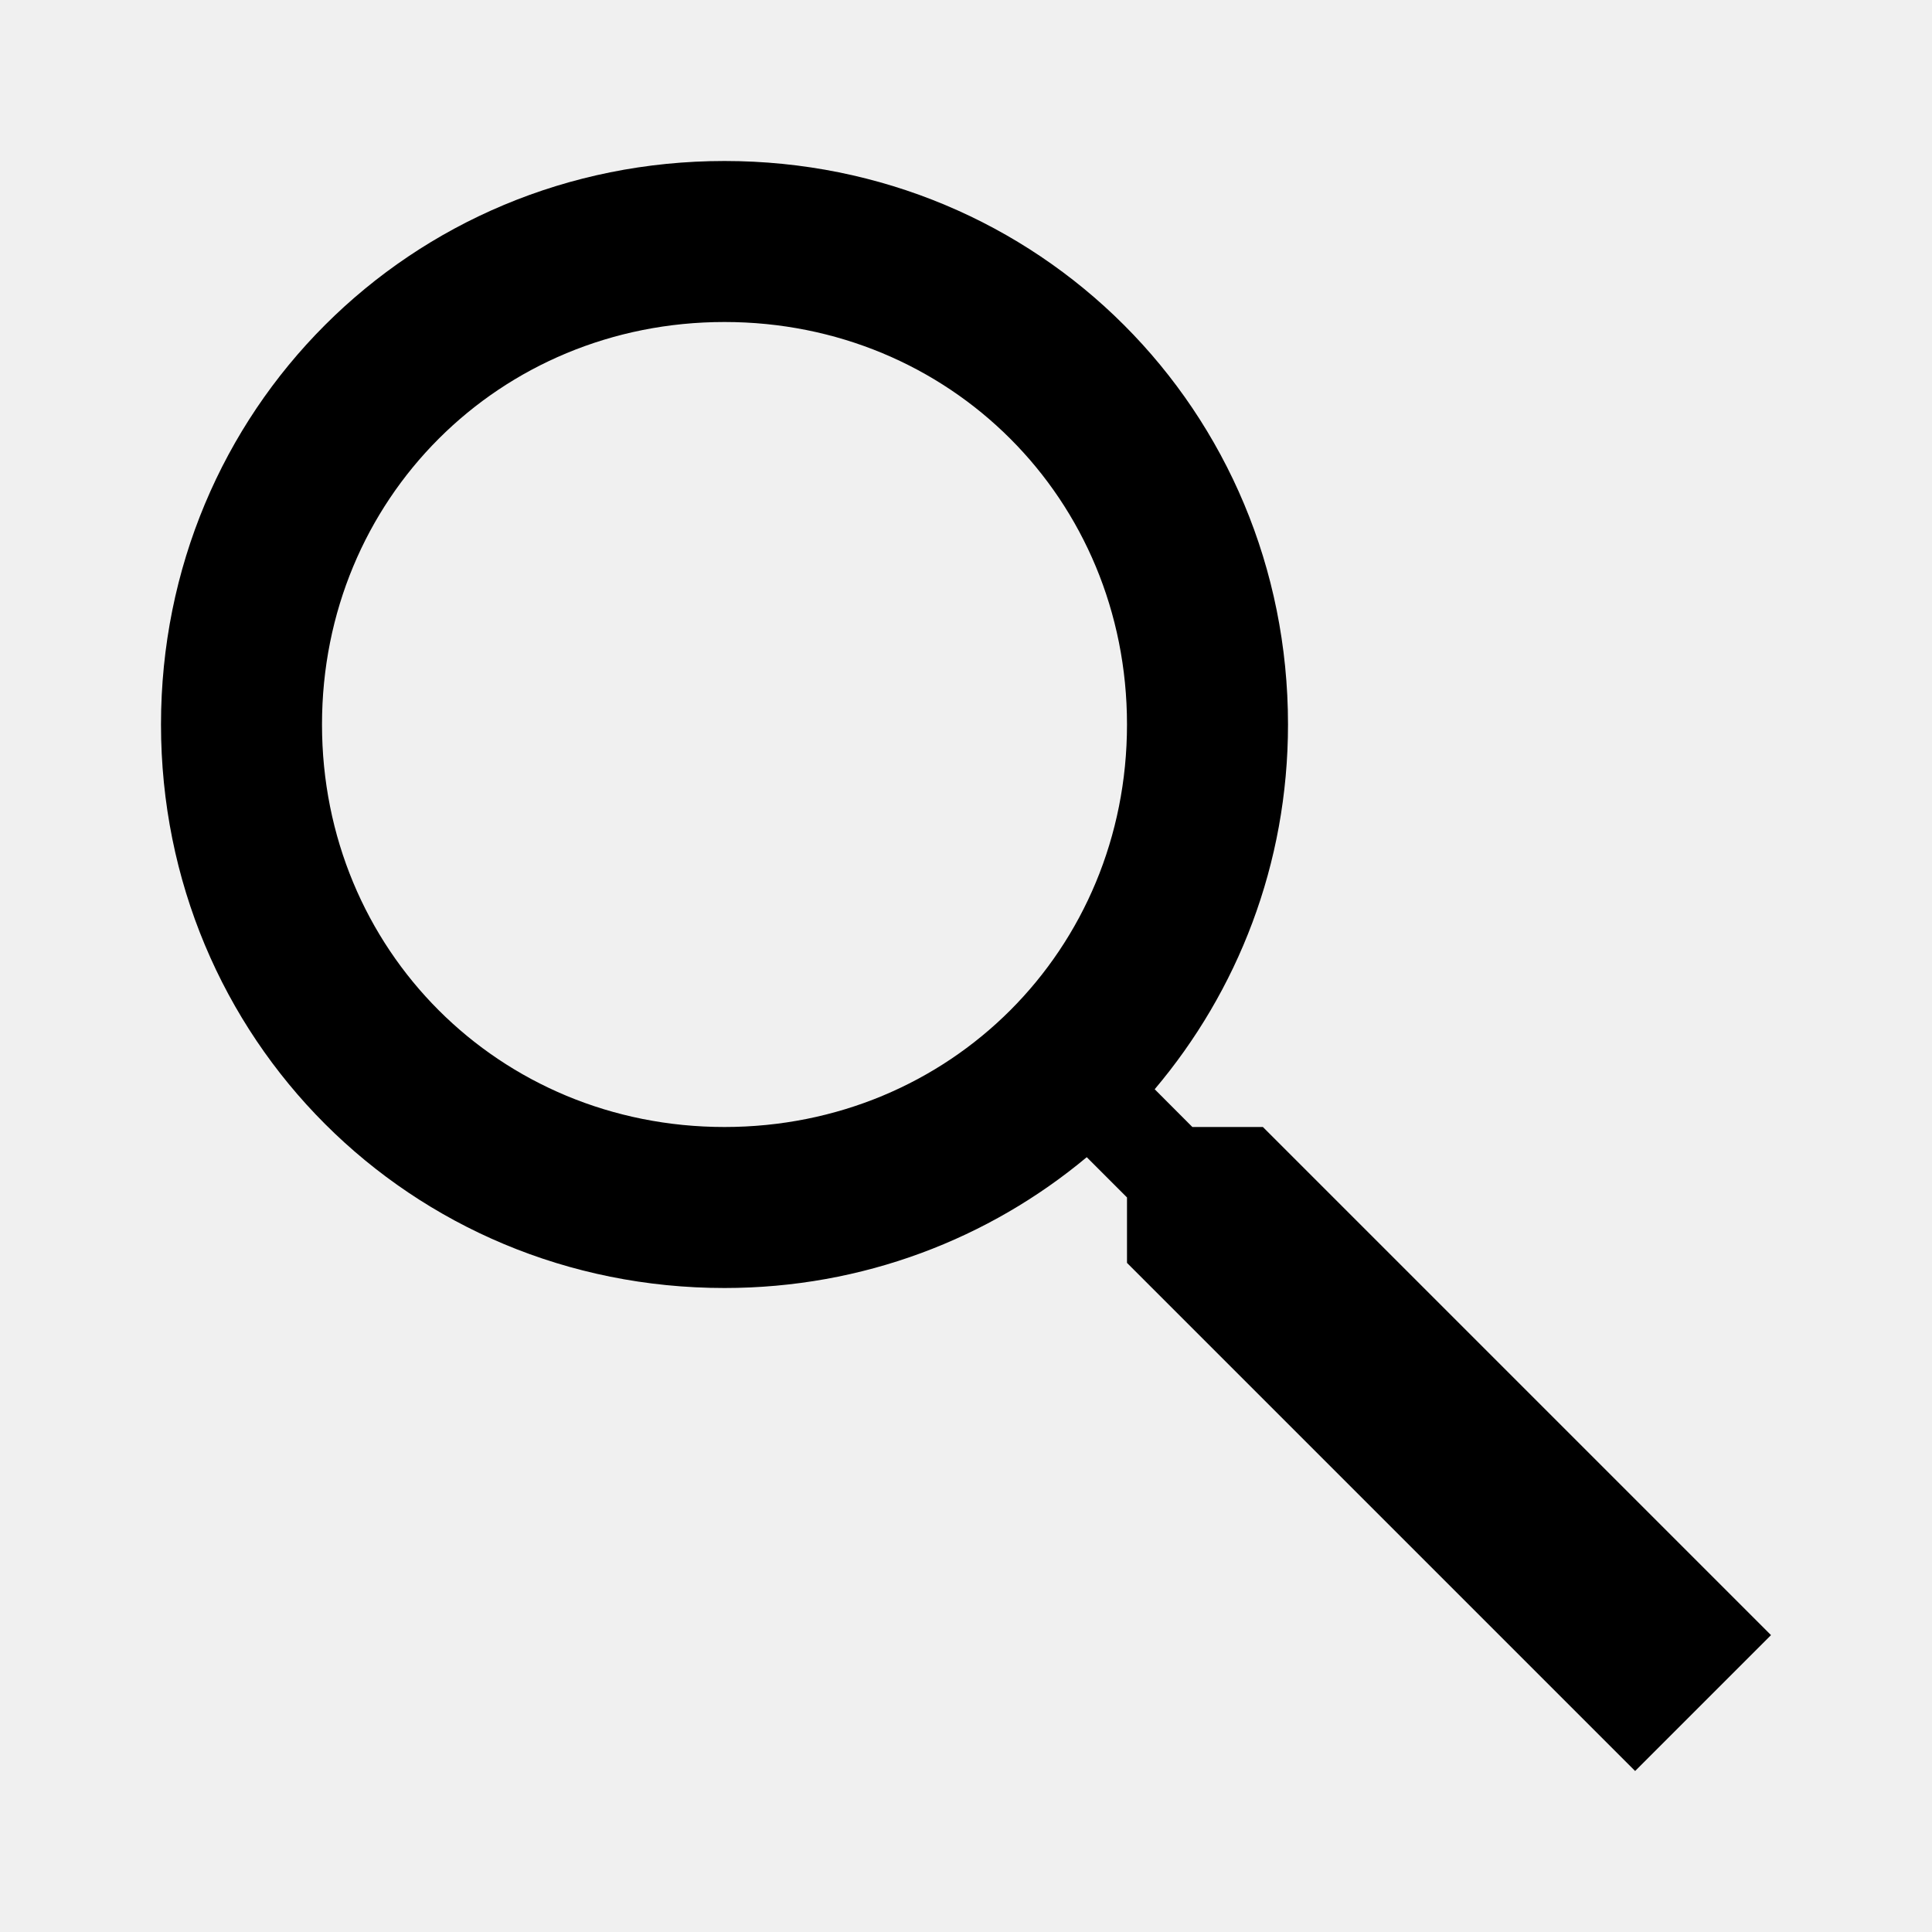
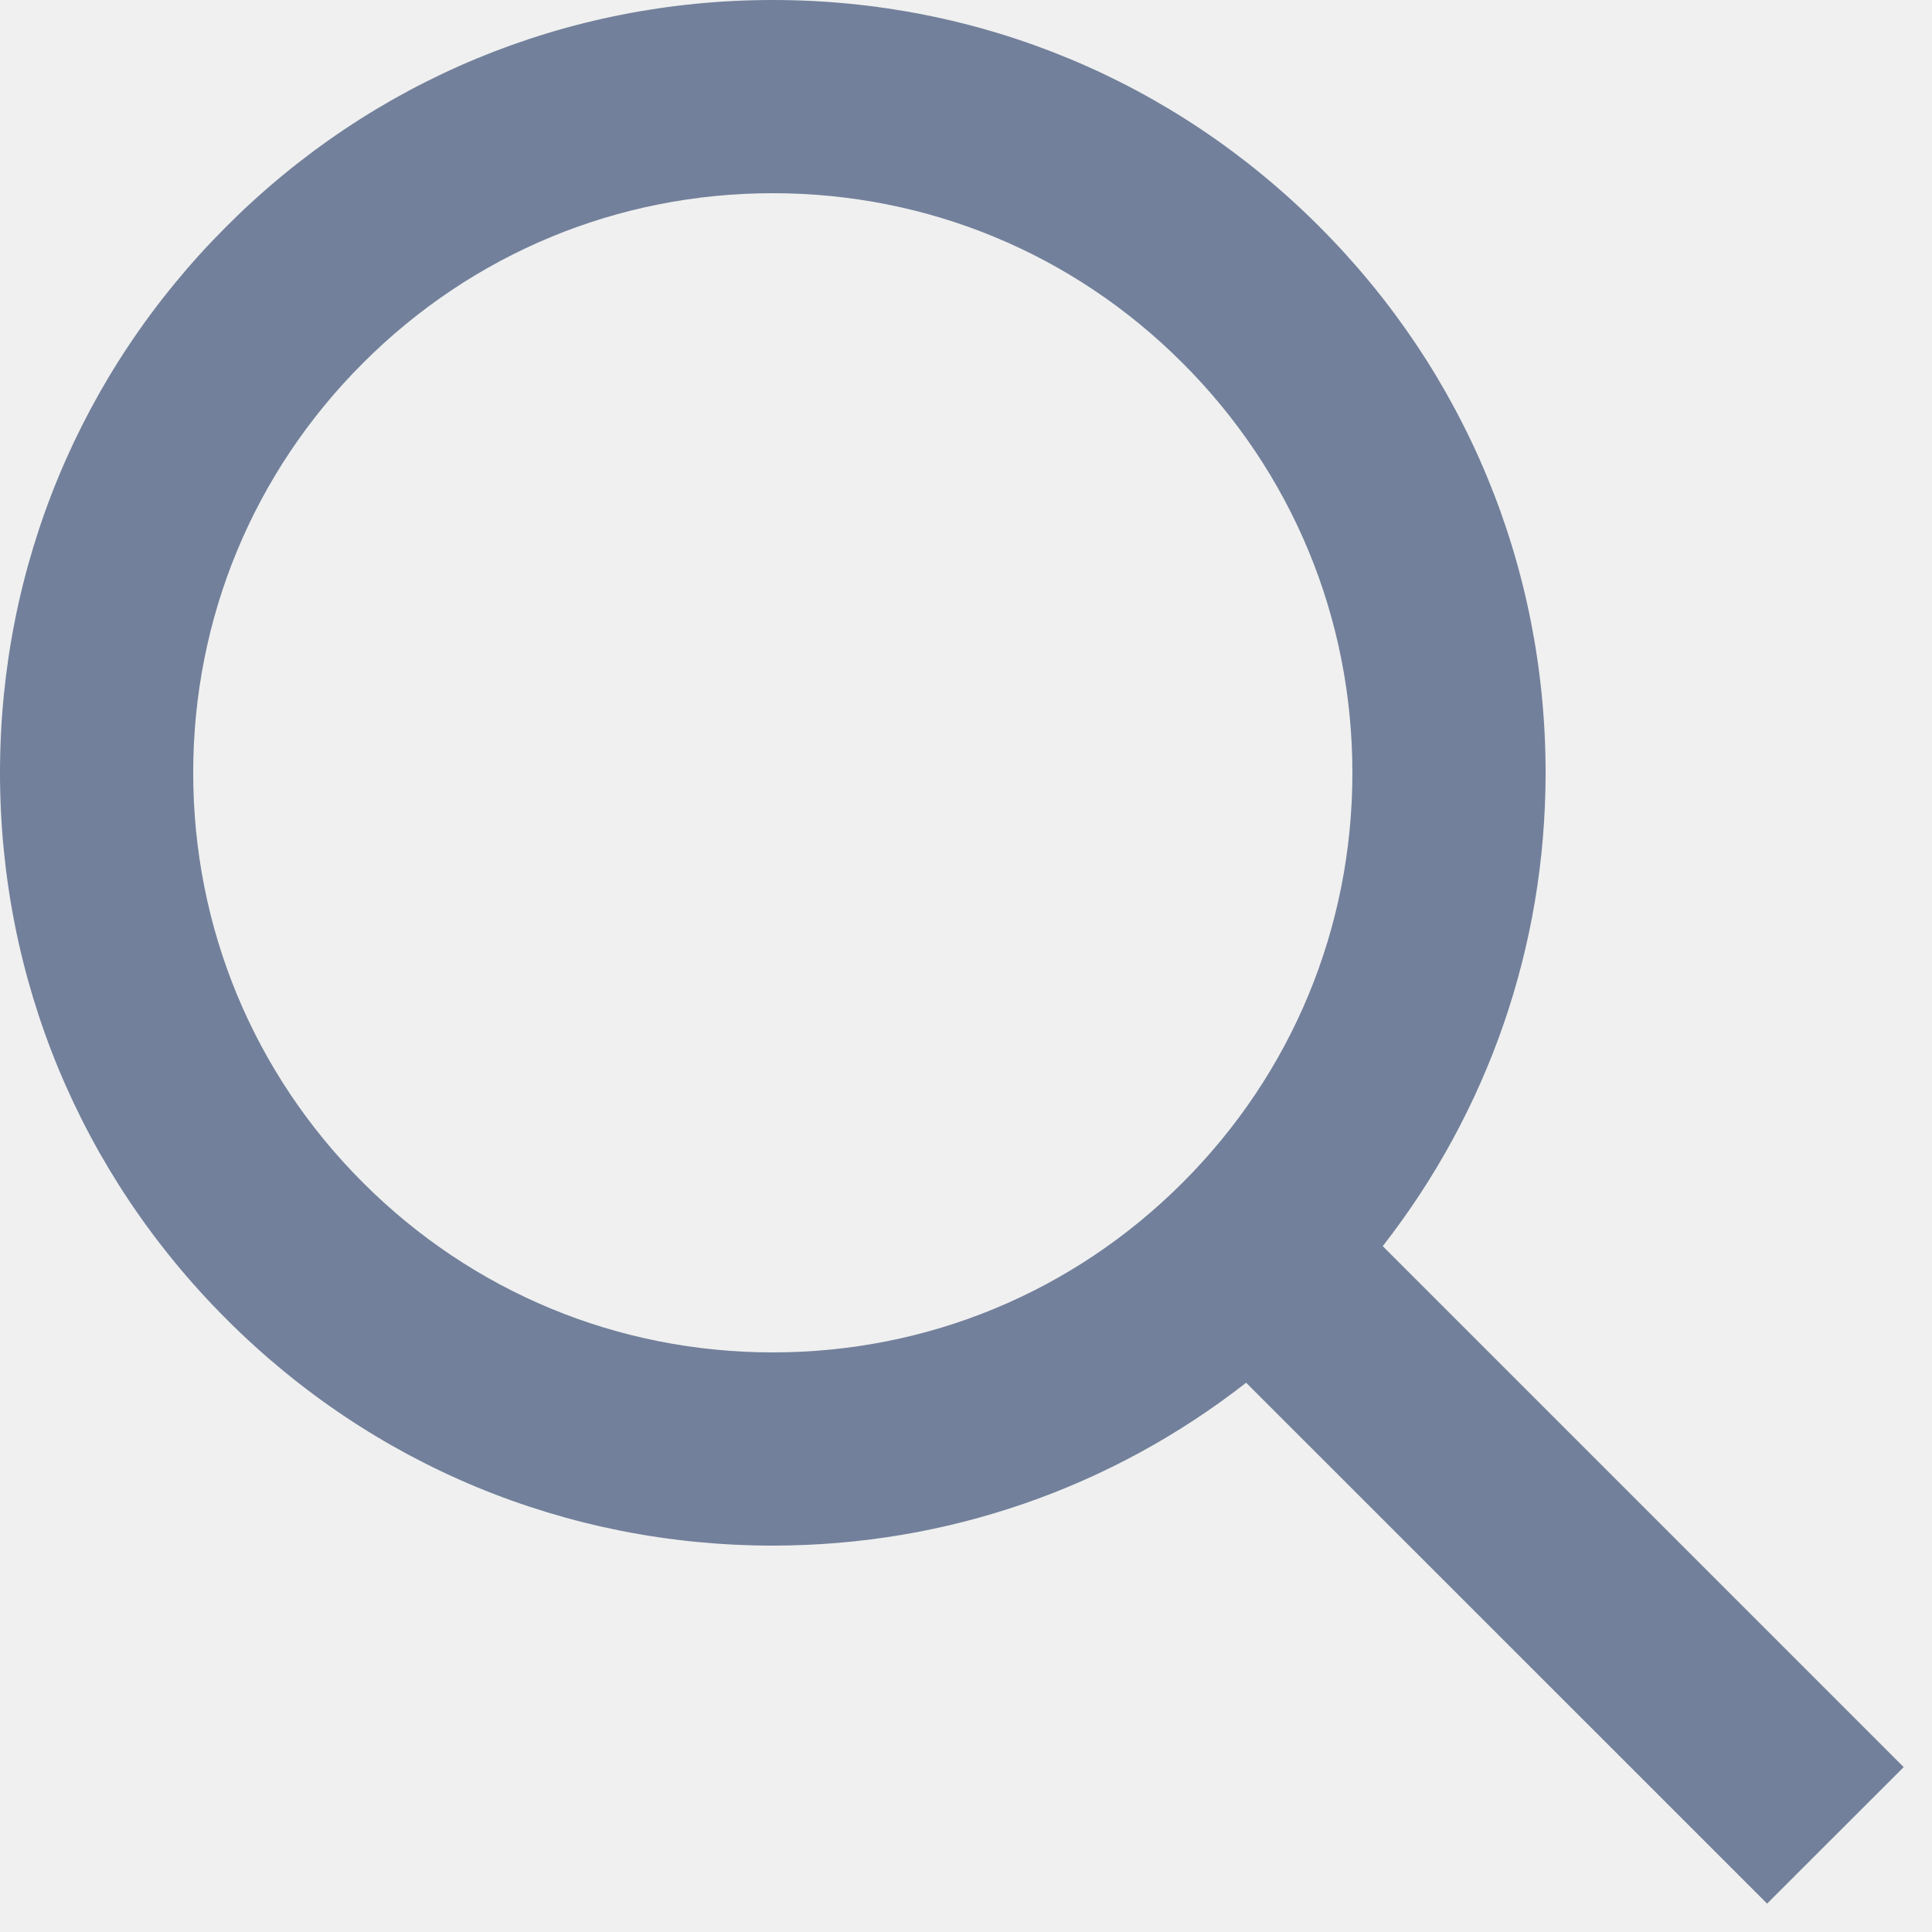
- <svg xmlns="http://www.w3.org/2000/svg" version="1" viewBox="0 0 24 24" enable-background="new 0 0 24 24" width="24" height="24">
-   <path d="M 9 2 C 5.1 2 2 5.1 2 9 C 2 12.9 5.1 16 9 16 C 10.722 16 12.288 15.386 13.5 14.375 L 14 14.875 L 14 15.688 L 20.312 22 L 22 20.312 L 15.688 14 L 14.812 14 L 14.344 13.531 C 15.372 12.314 16 10.739 16 9 C 16 5.1 12.9 2 9 2 z M 9 4 C 11.8 4 14 6.2 14 9 C 14 11.8 11.8 14 9 14 C 6.2 14 4 11.8 4 9 C 4 6.2 6.2 4 9 4 z" />
+ <svg xmlns="http://www.w3.org/2000/svg" xmlns:xlink="http://www.w3.org/1999/xlink" width="20px" height="20px" viewBox="0 0 20 20" version="1.1">
+   <defs>
+     <path d="M19.707,18.293 L18.293,19.706 L12.9,14.314 C11.504,15.404 9.799,16 8,16 C5.863,16 3.854,15.168 2.344,13.656 C0.833,12.146 0,10.137 0,8 C0,5.863 0.833,3.854 2.344,2.344 C3.854,0.832 5.863,0 8,0 C10.137,0 12.146,0.832 13.656,2.344 C15.167,3.854 16,5.863 16,8 C16,9.799 15.403,11.504 14.314,12.9 L19.707,18.293 Z M8,14 C9.603,14 11.109,13.376 12.242,12.243 C13.376,11.11 14,9.603 14,8 C14,6.398 13.376,4.891 12.242,3.758 C11.109,2.624 9.603,2 8,2 C6.397,2 4.891,2.624 3.758,3.758 C2.624,4.891 2,6.398 2,8 C2,9.603 2.624,11.11 3.758,12.243 C4.891,13.376 6.397,14 8,14 Z" id="path-1" />
+   </defs>
+   <g id="Page-1" stroke="none" stroke-width="1" fill="none" fill-rule="evenodd">
+     <g id="search">
+       <g id="Page-1">
+         <g id="Applications-2-&gt;-List">
+           <g id="top-controls">
+             <g id="search">
+               <g id="Group">
+                 <g id="Line_Icons">
+                   <g id="Group" />
+                 </g>
+               </g>
+             </g>
+           </g>
+         </g>
+       </g>
+       <mask id="mask-2" fill="white">
+         <use xlink:href="#path-1" />
+       </mask>
+       <use id="Combined-Shape" fill="#72809B" fill-rule="nonzero" xlink:href="#path-1" />
+     </g>
+   </g>
</svg>
